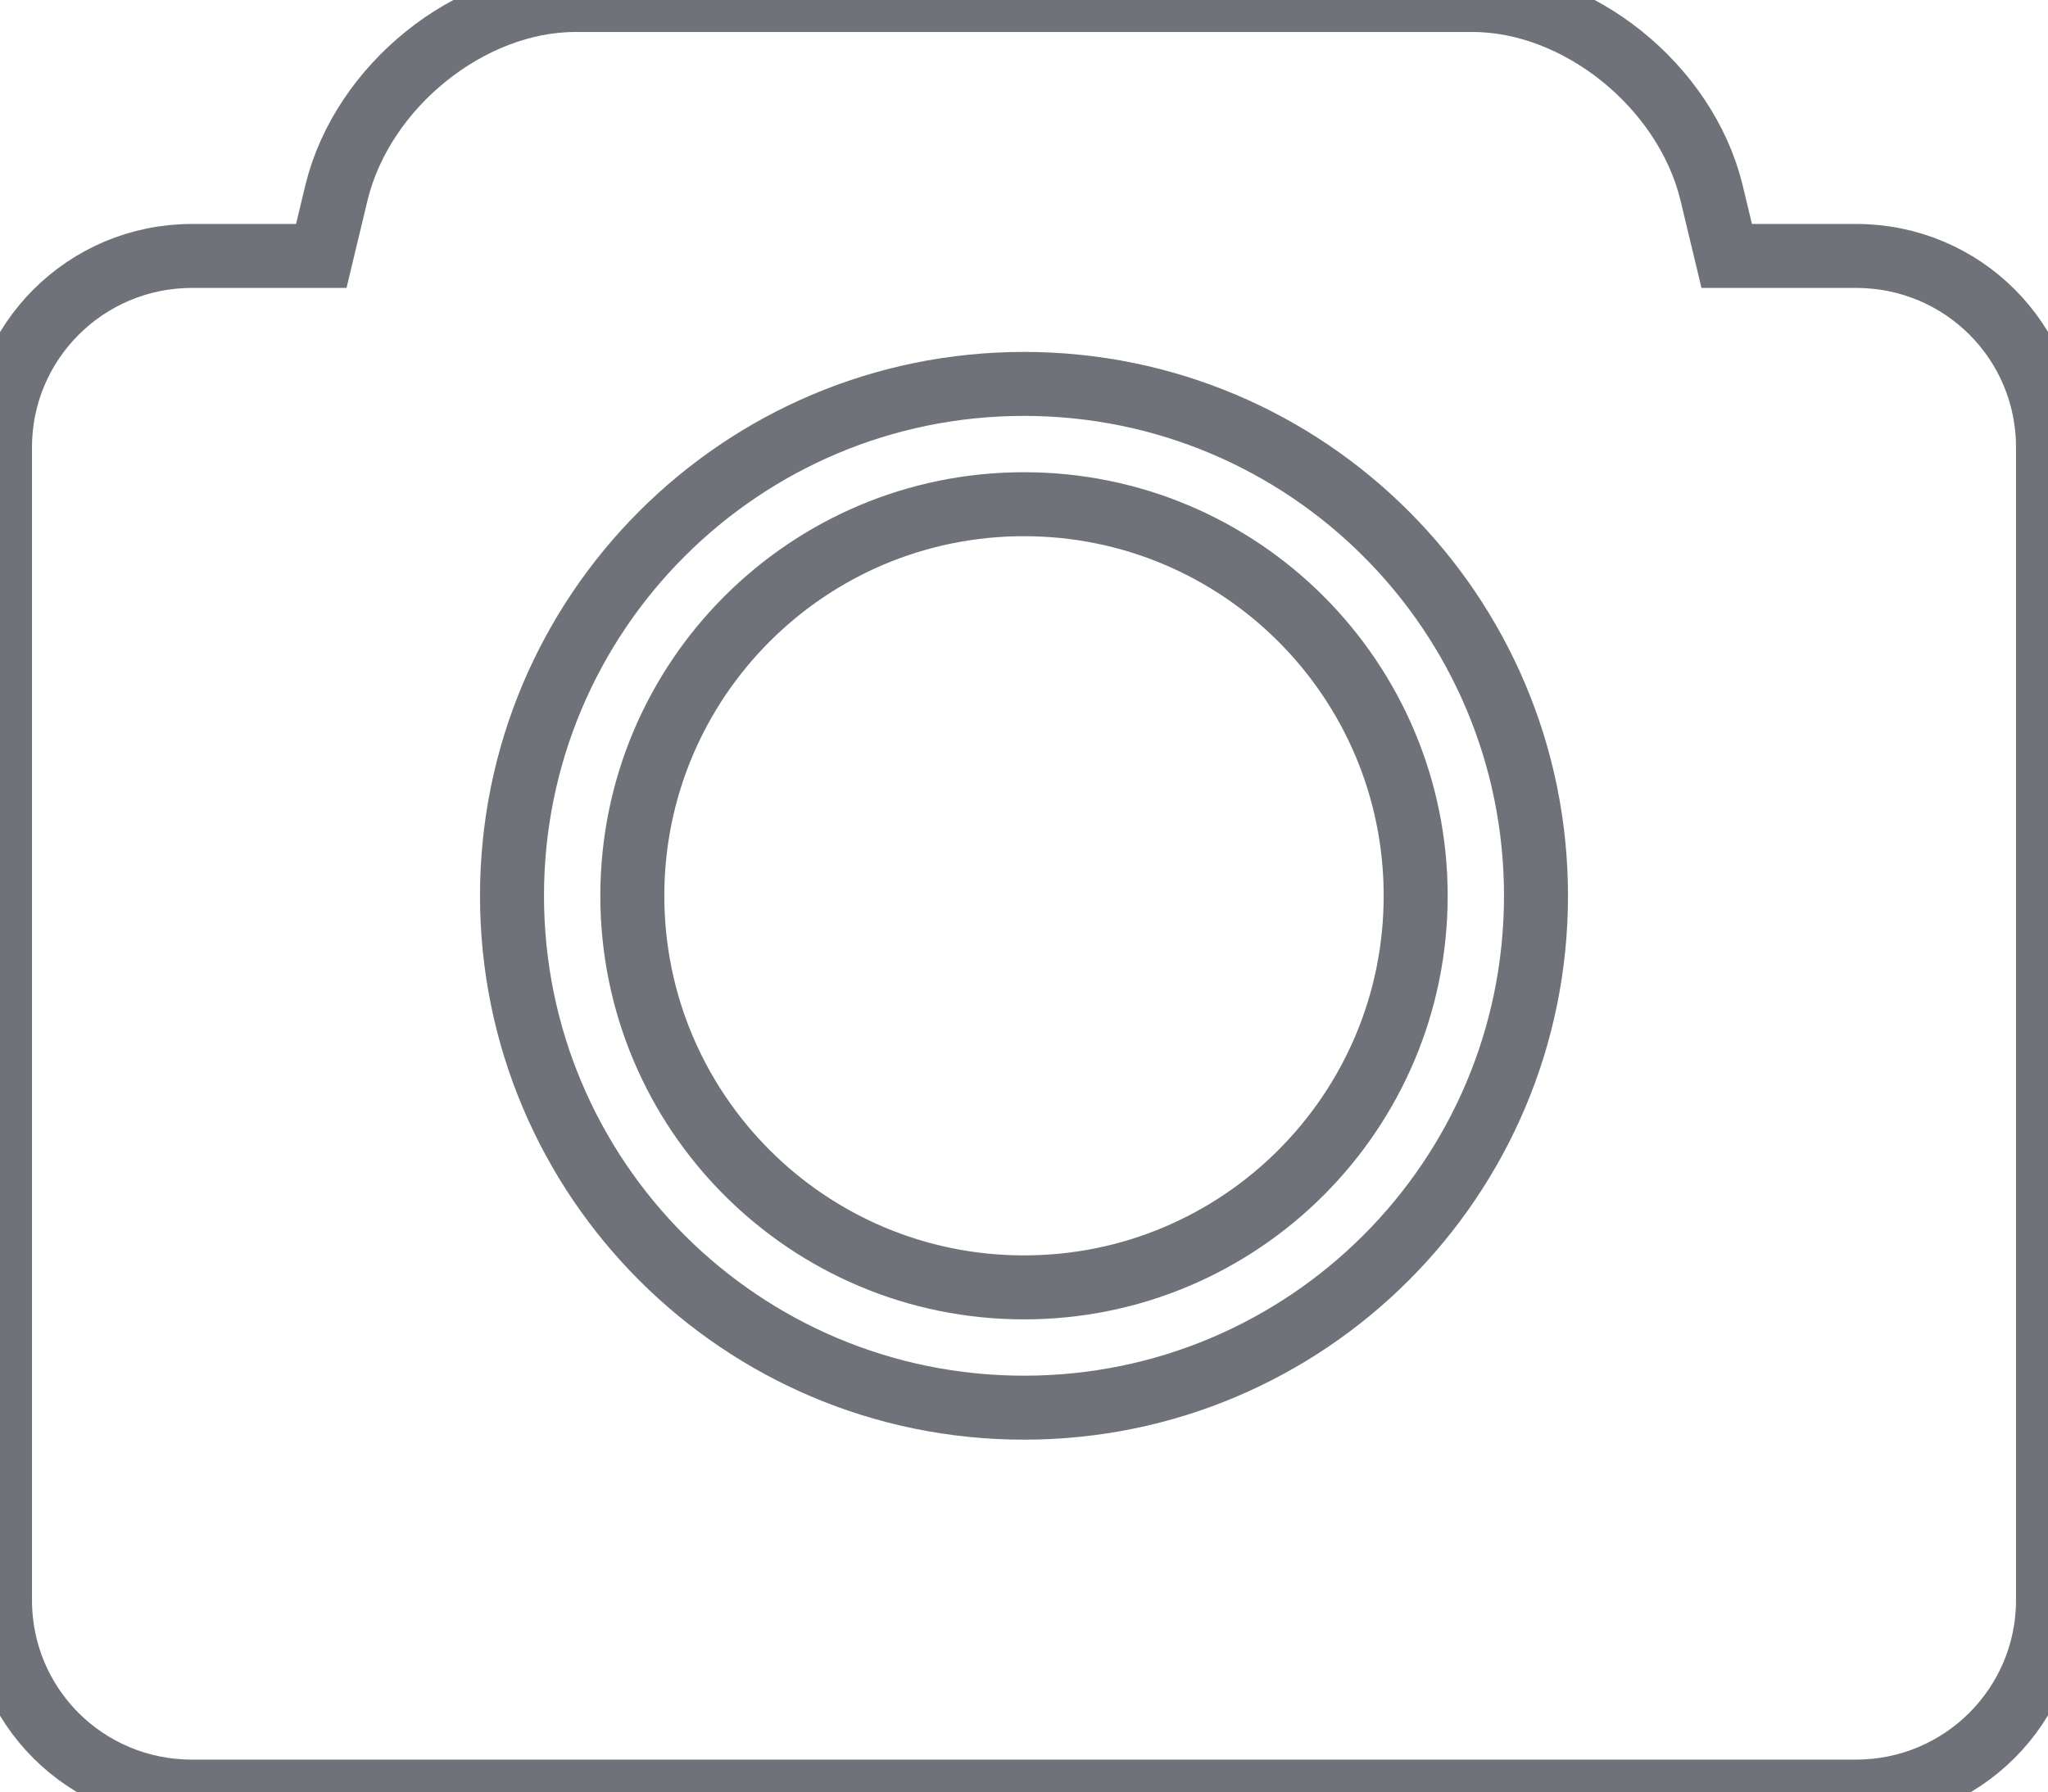
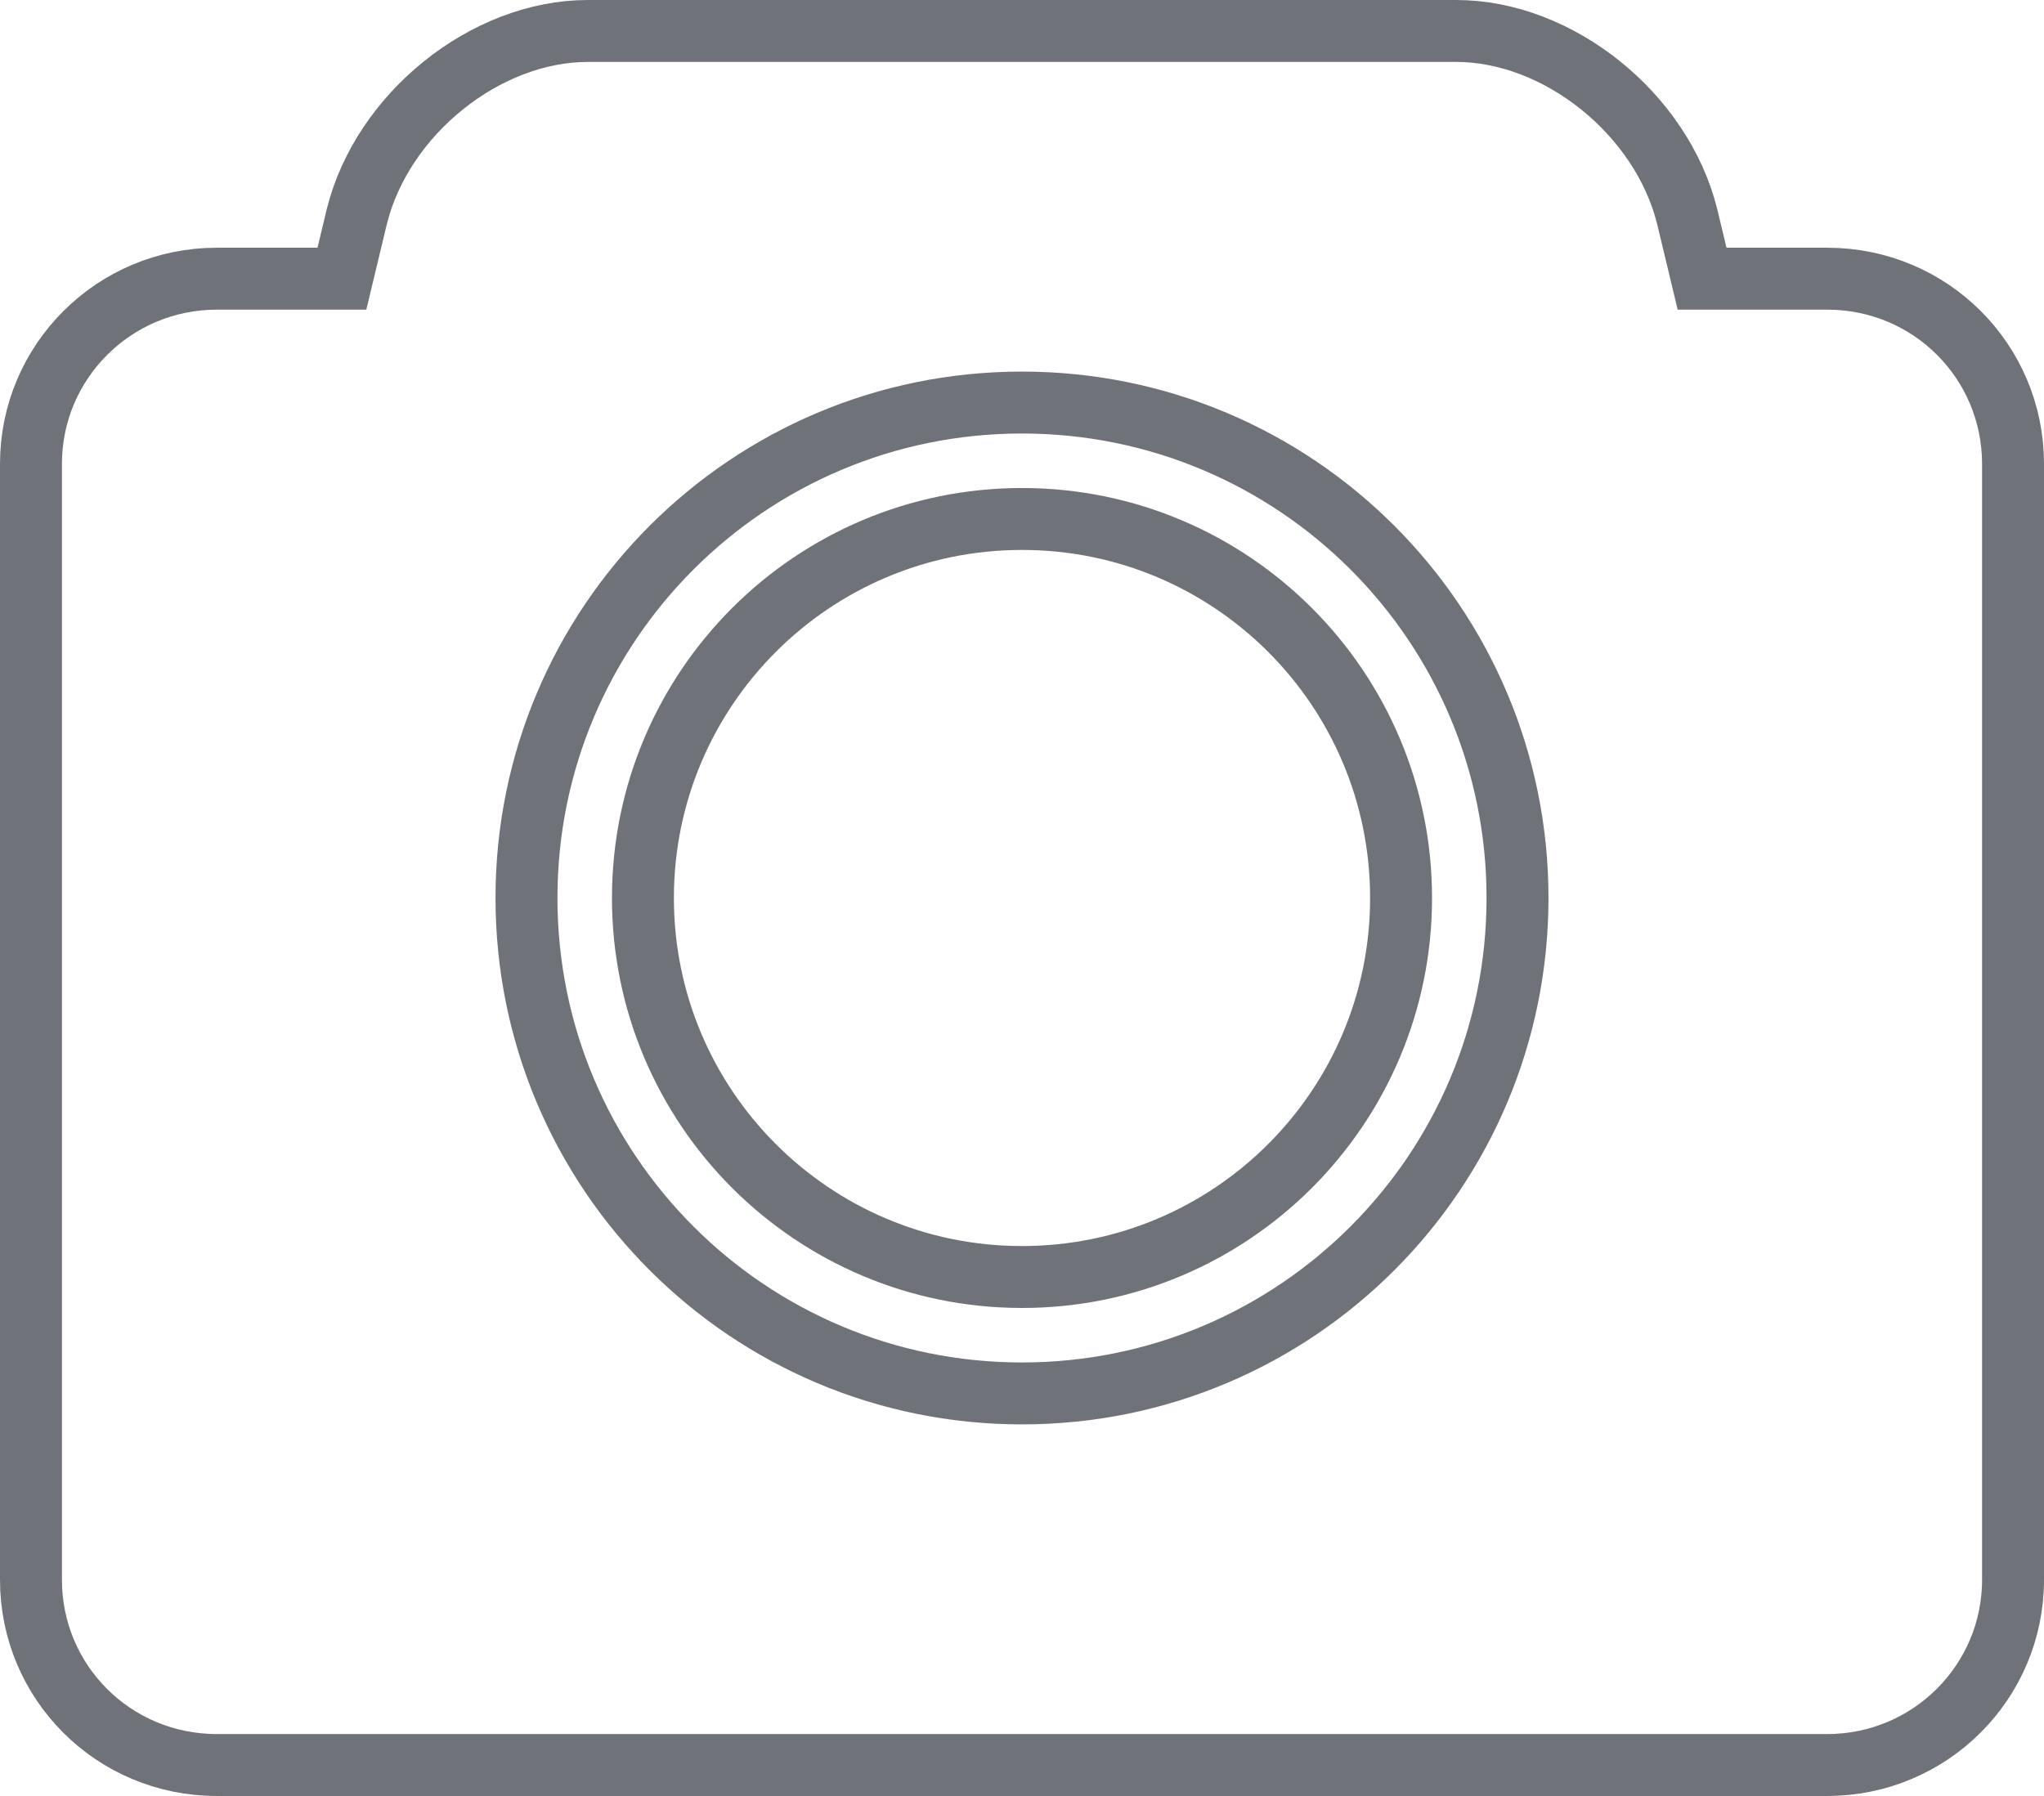
- <svg xmlns="http://www.w3.org/2000/svg" viewBox="0 0 32 28">
+ <svg xmlns="http://www.w3.org/2000/svg" viewBox="-.5 -.5 33 29">
  <path stroke="#6F7379" fill="none" shape-rendering="geometricPrecision" d="M26.98,4 L29,4 C30.67,4 32,5.34 32,6.99 L32,25.01 C32,26.66 30.66,28 29,28 L3,28 C1.33,28 0,26.66 0,25.01 L0,6.99 C0,5.34 1.34,4 3,4 L5.02,4 L5.26,3 C5.67,1.34 7.34,0 8.99,0 L23.01,0 C24.66,0 26.33,1.34 26.74,3 L26.98,4 Z M16,22 C20.42,22 24,18.42 24,14 C24,9.58 20.42,6 16,6 C11.58,6 8,9.58 8,14 C8,18.42 11.58,22 16,22 Z M16,20.12 C19.38,20.12 22.12,17.38 22.12,14 C22.12,10.62 19.38,7.88 16,7.88 C12.62,7.88 9.88,10.62 9.88,14 C9.88,17.38 12.62,20.12 16,20.12 Z" />
</svg>
